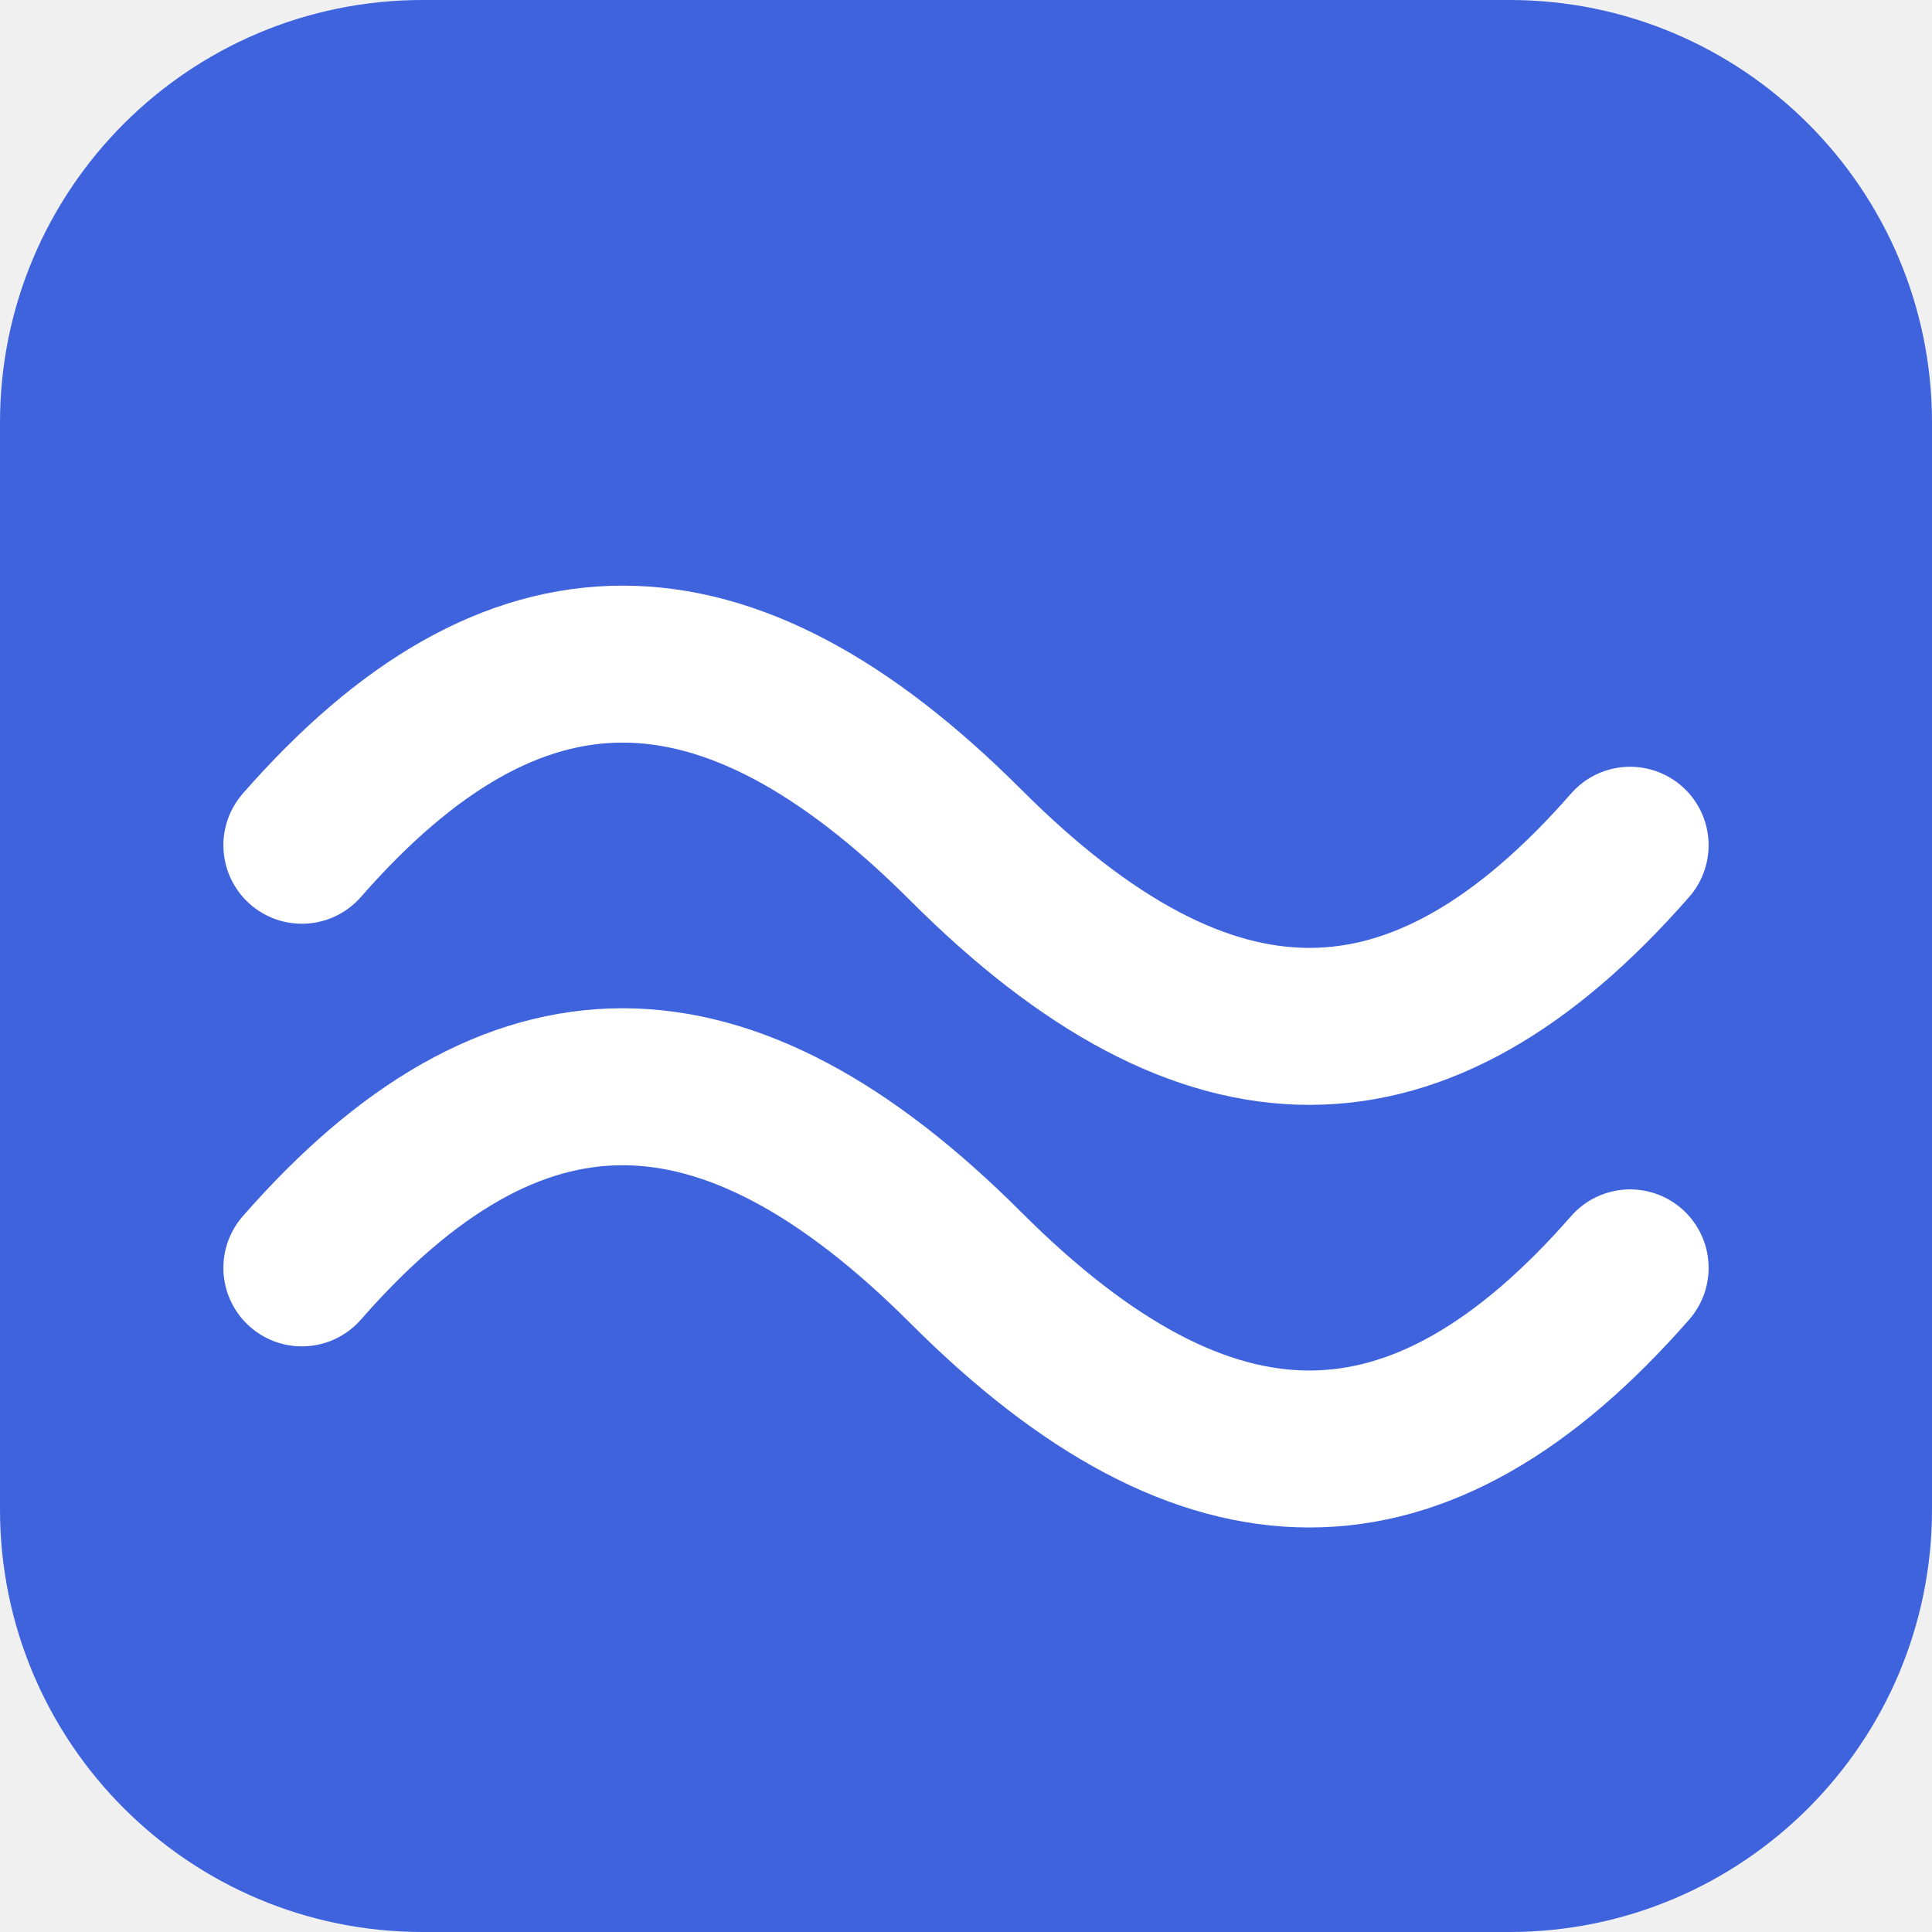
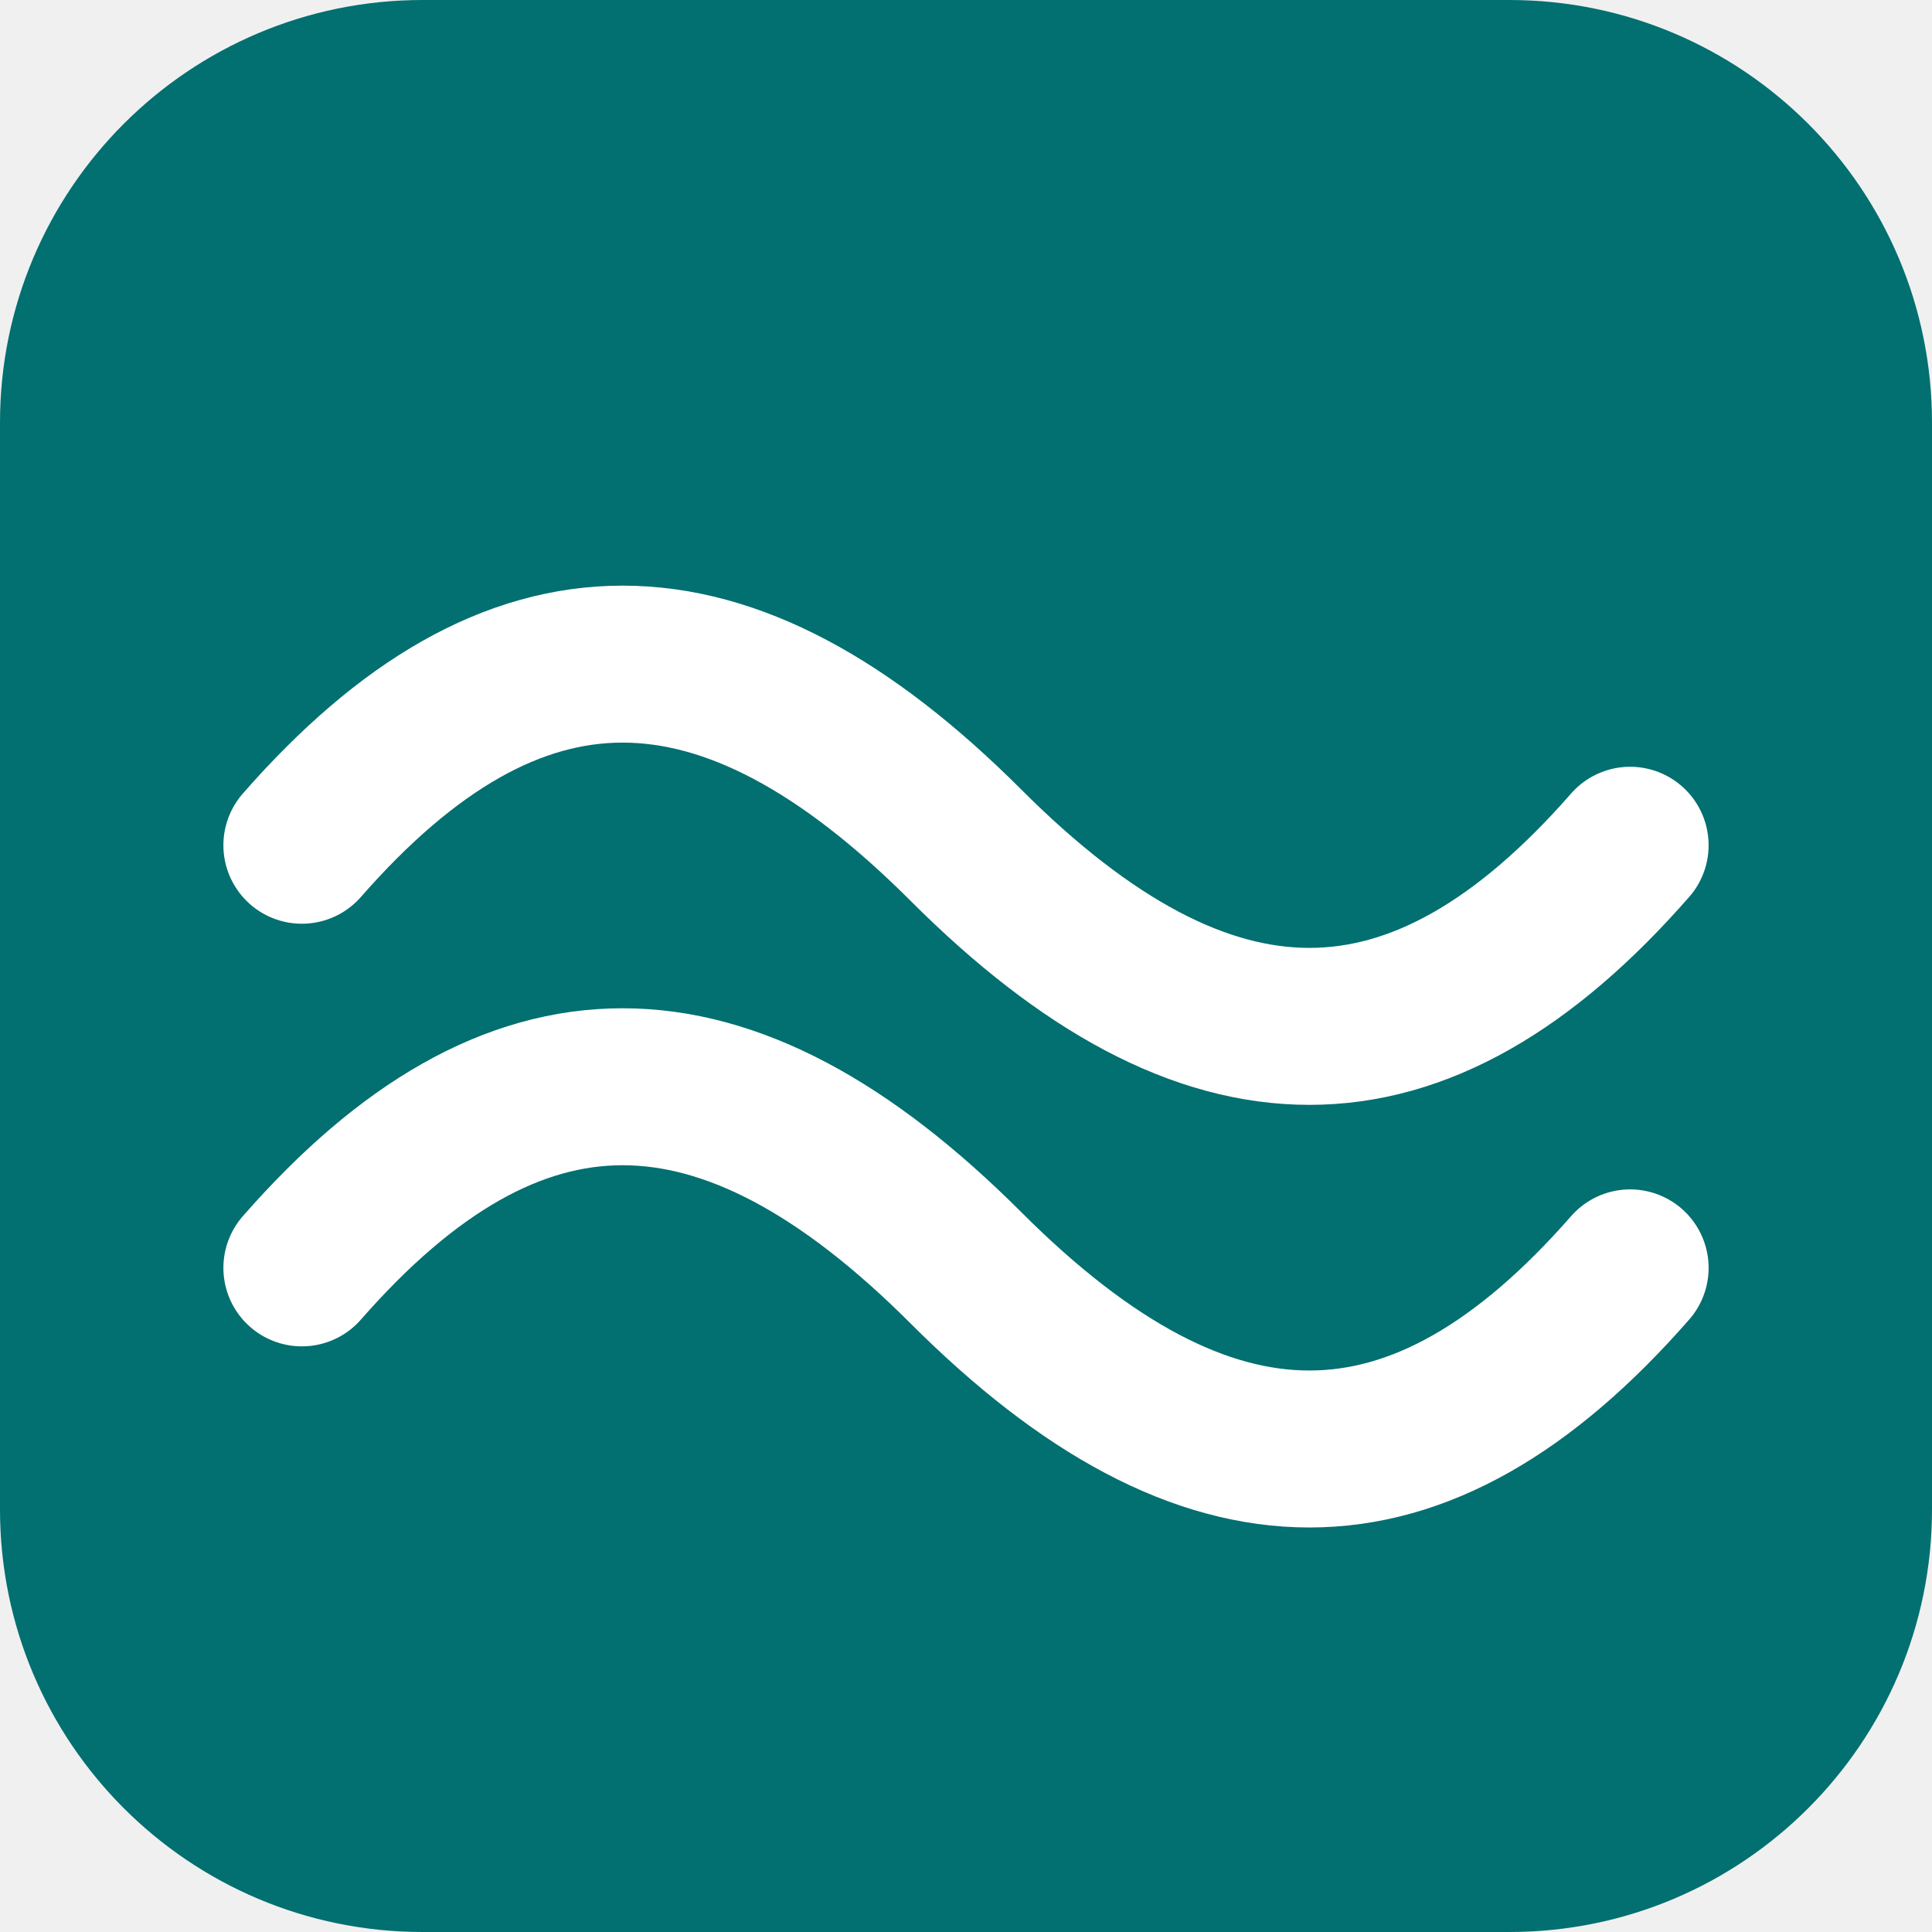
<svg xmlns="http://www.w3.org/2000/svg" viewBox="0 0 32 32">
-   <rect width="32" height="32" rx="7" fill="#3e63dd" />
+   <rect width="32" height="32" rx="7" fill="#026f70" />
  <path d="M5 14c3.5-4 7-4 11 0s7.5 4 11 0M5 21c3.5-4 7-4 11 0s7.5 4 11 0" fill="none" stroke="#fff" stroke-width="2.6" stroke-linecap="round" />
</svg>
